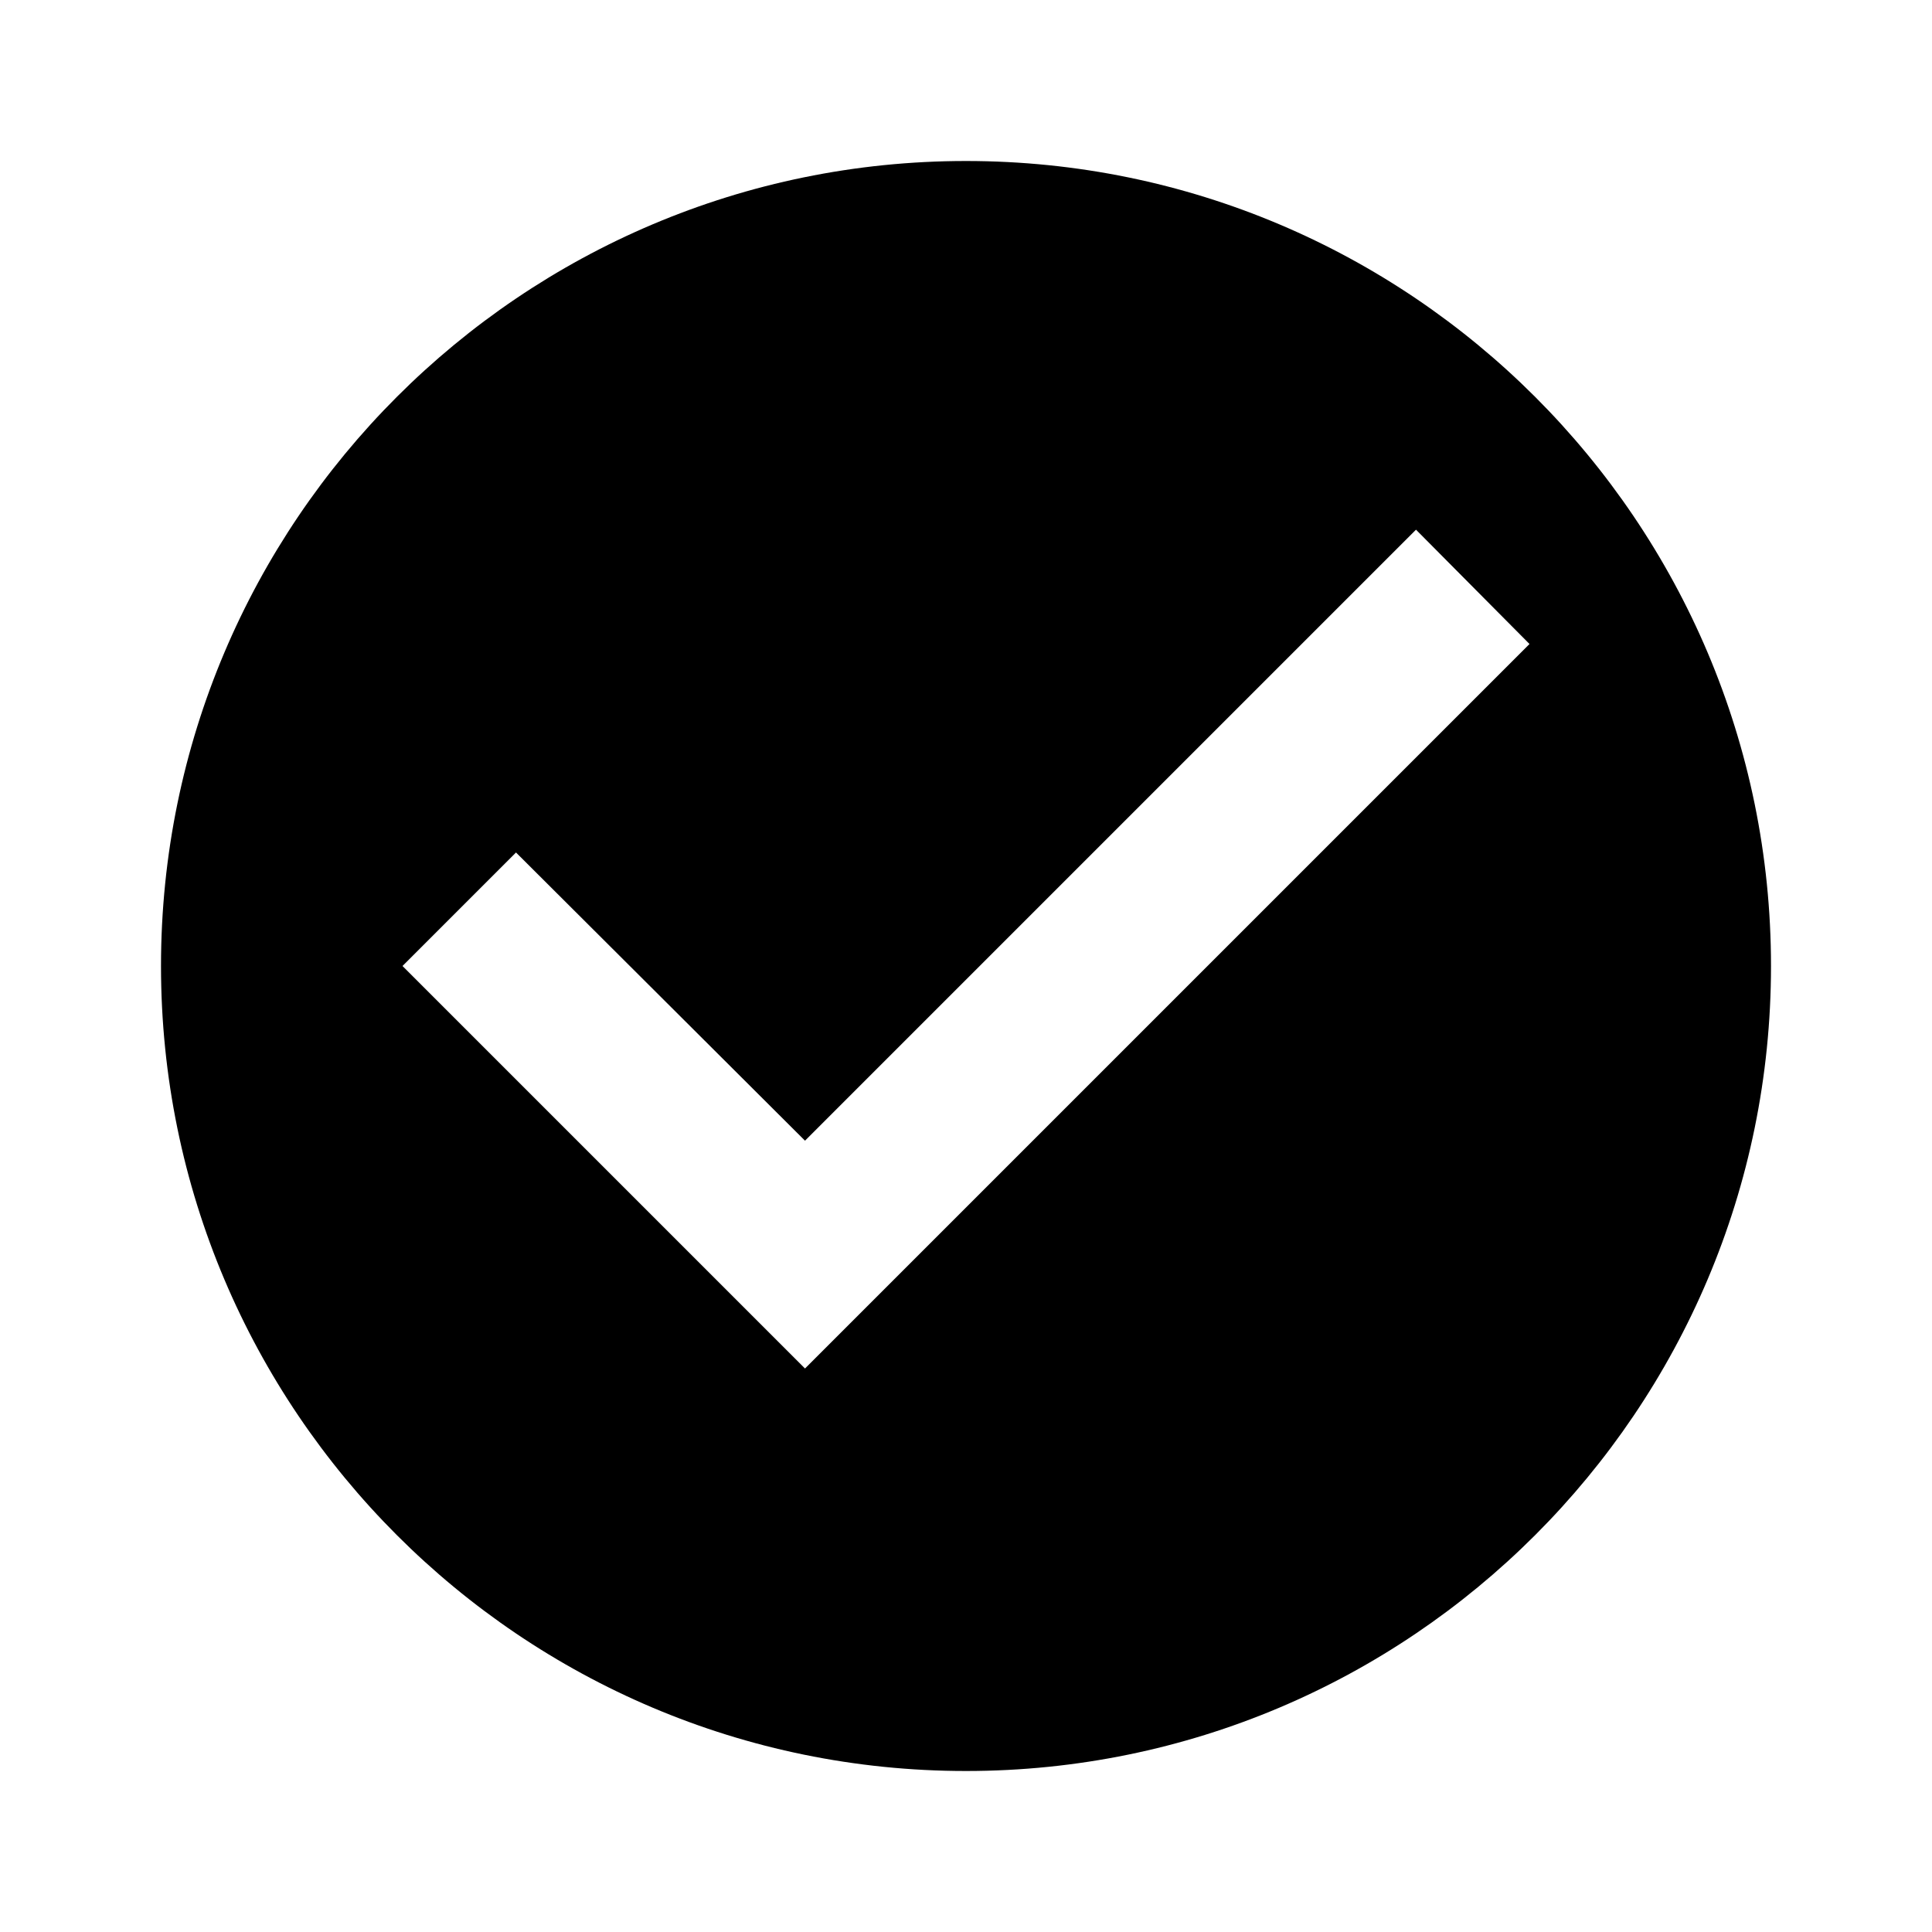
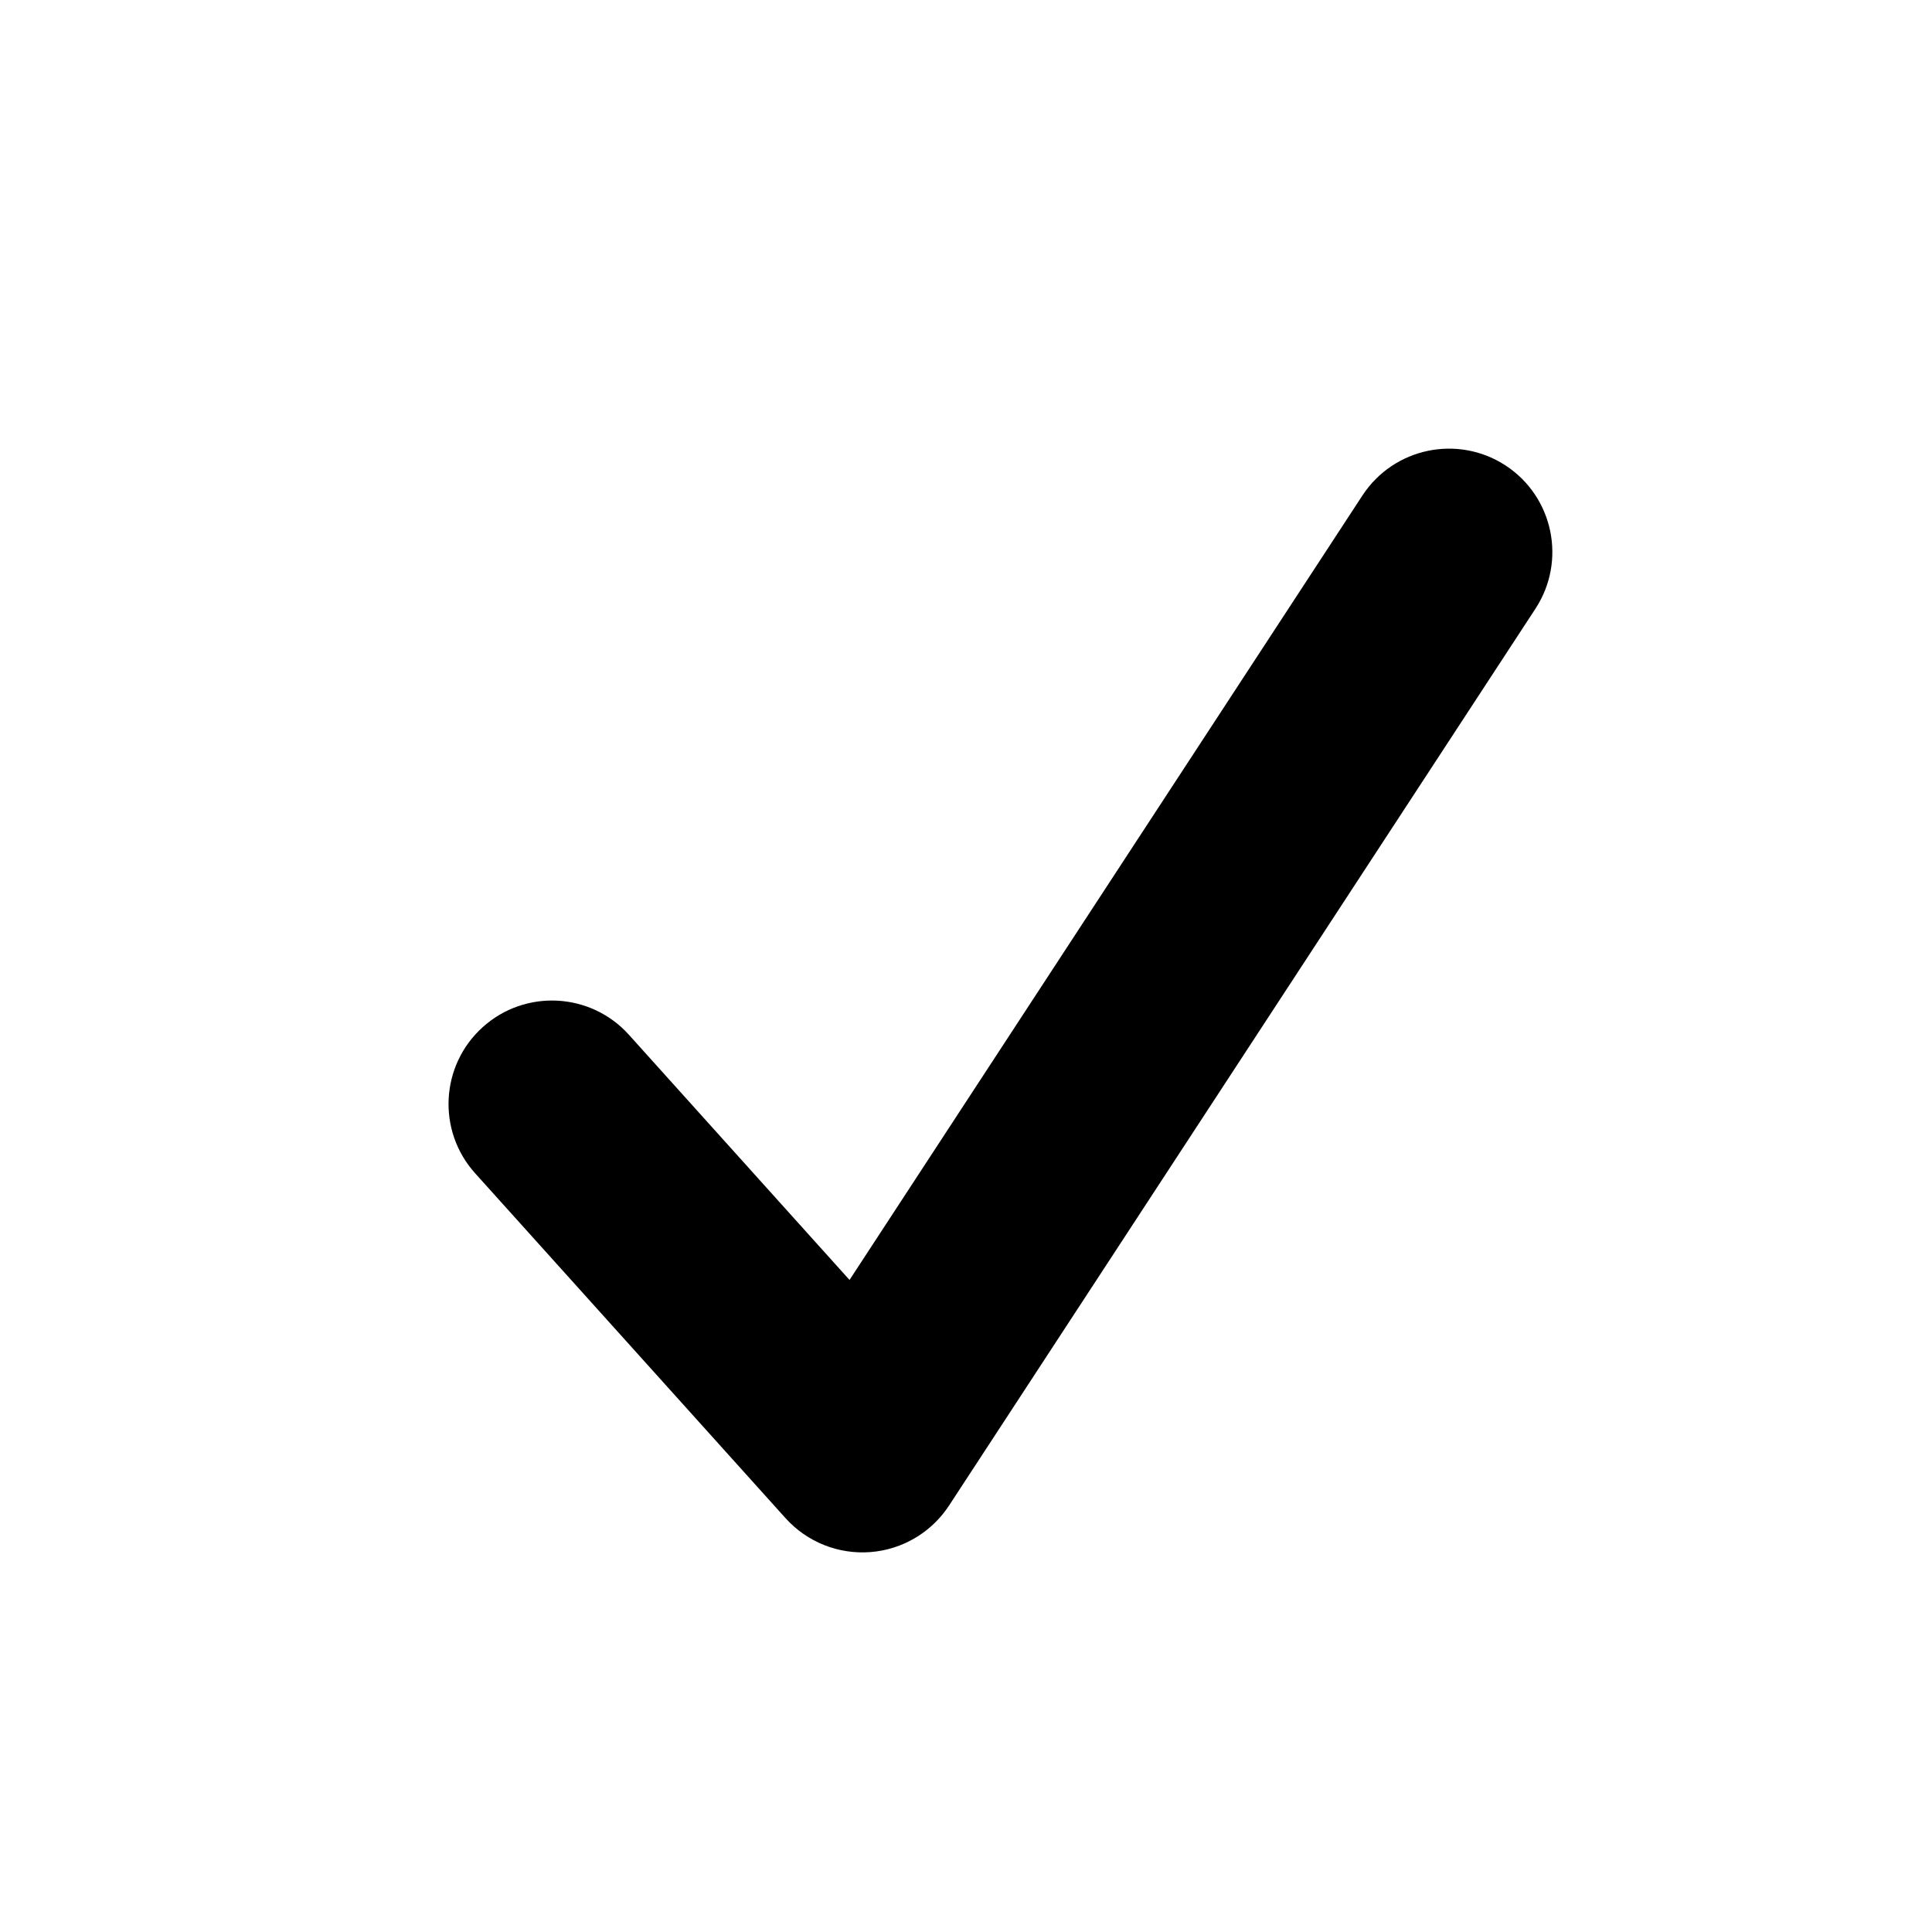
- <svg xmlns="http://www.w3.org/2000/svg" width="24" height="24" version="1.1" viewBox="0 0 24 24">
-   <path d="m12 2c-5.52 0-10 4.48-10 10s4.48 10 10 10c5.52 0 10-4.48 10-10s-4.48-10-10-10zm5.59 4.58 1.41 1.42-9 9-5-5 1.41-1.41 3.59 3.58 7.59-7.59z" />
+ <svg xmlns="http://www.w3.org/2000/svg" width="14" height="14" version="1.1" viewBox="0 0 14 14" id="svg4">
+   <defs id="defs8" />
+   <path d="M 10.91,3.373 A 0.75,0.75 0 0 0 9.873,3.59 L 6.156,9.275 4.557,7.498 A 0.75,0.75 0 0 0 3.498,7.443 0.75,0.75 0 0 0 3.443,8.502 l 2.25,2.5 a 0.75,0.75 0 0 0 1.184,-0.092 L 11.127,4.41 A 0.75,0.75 0 0 0 10.91,3.373 Z" id="path1143" />
</svg>
